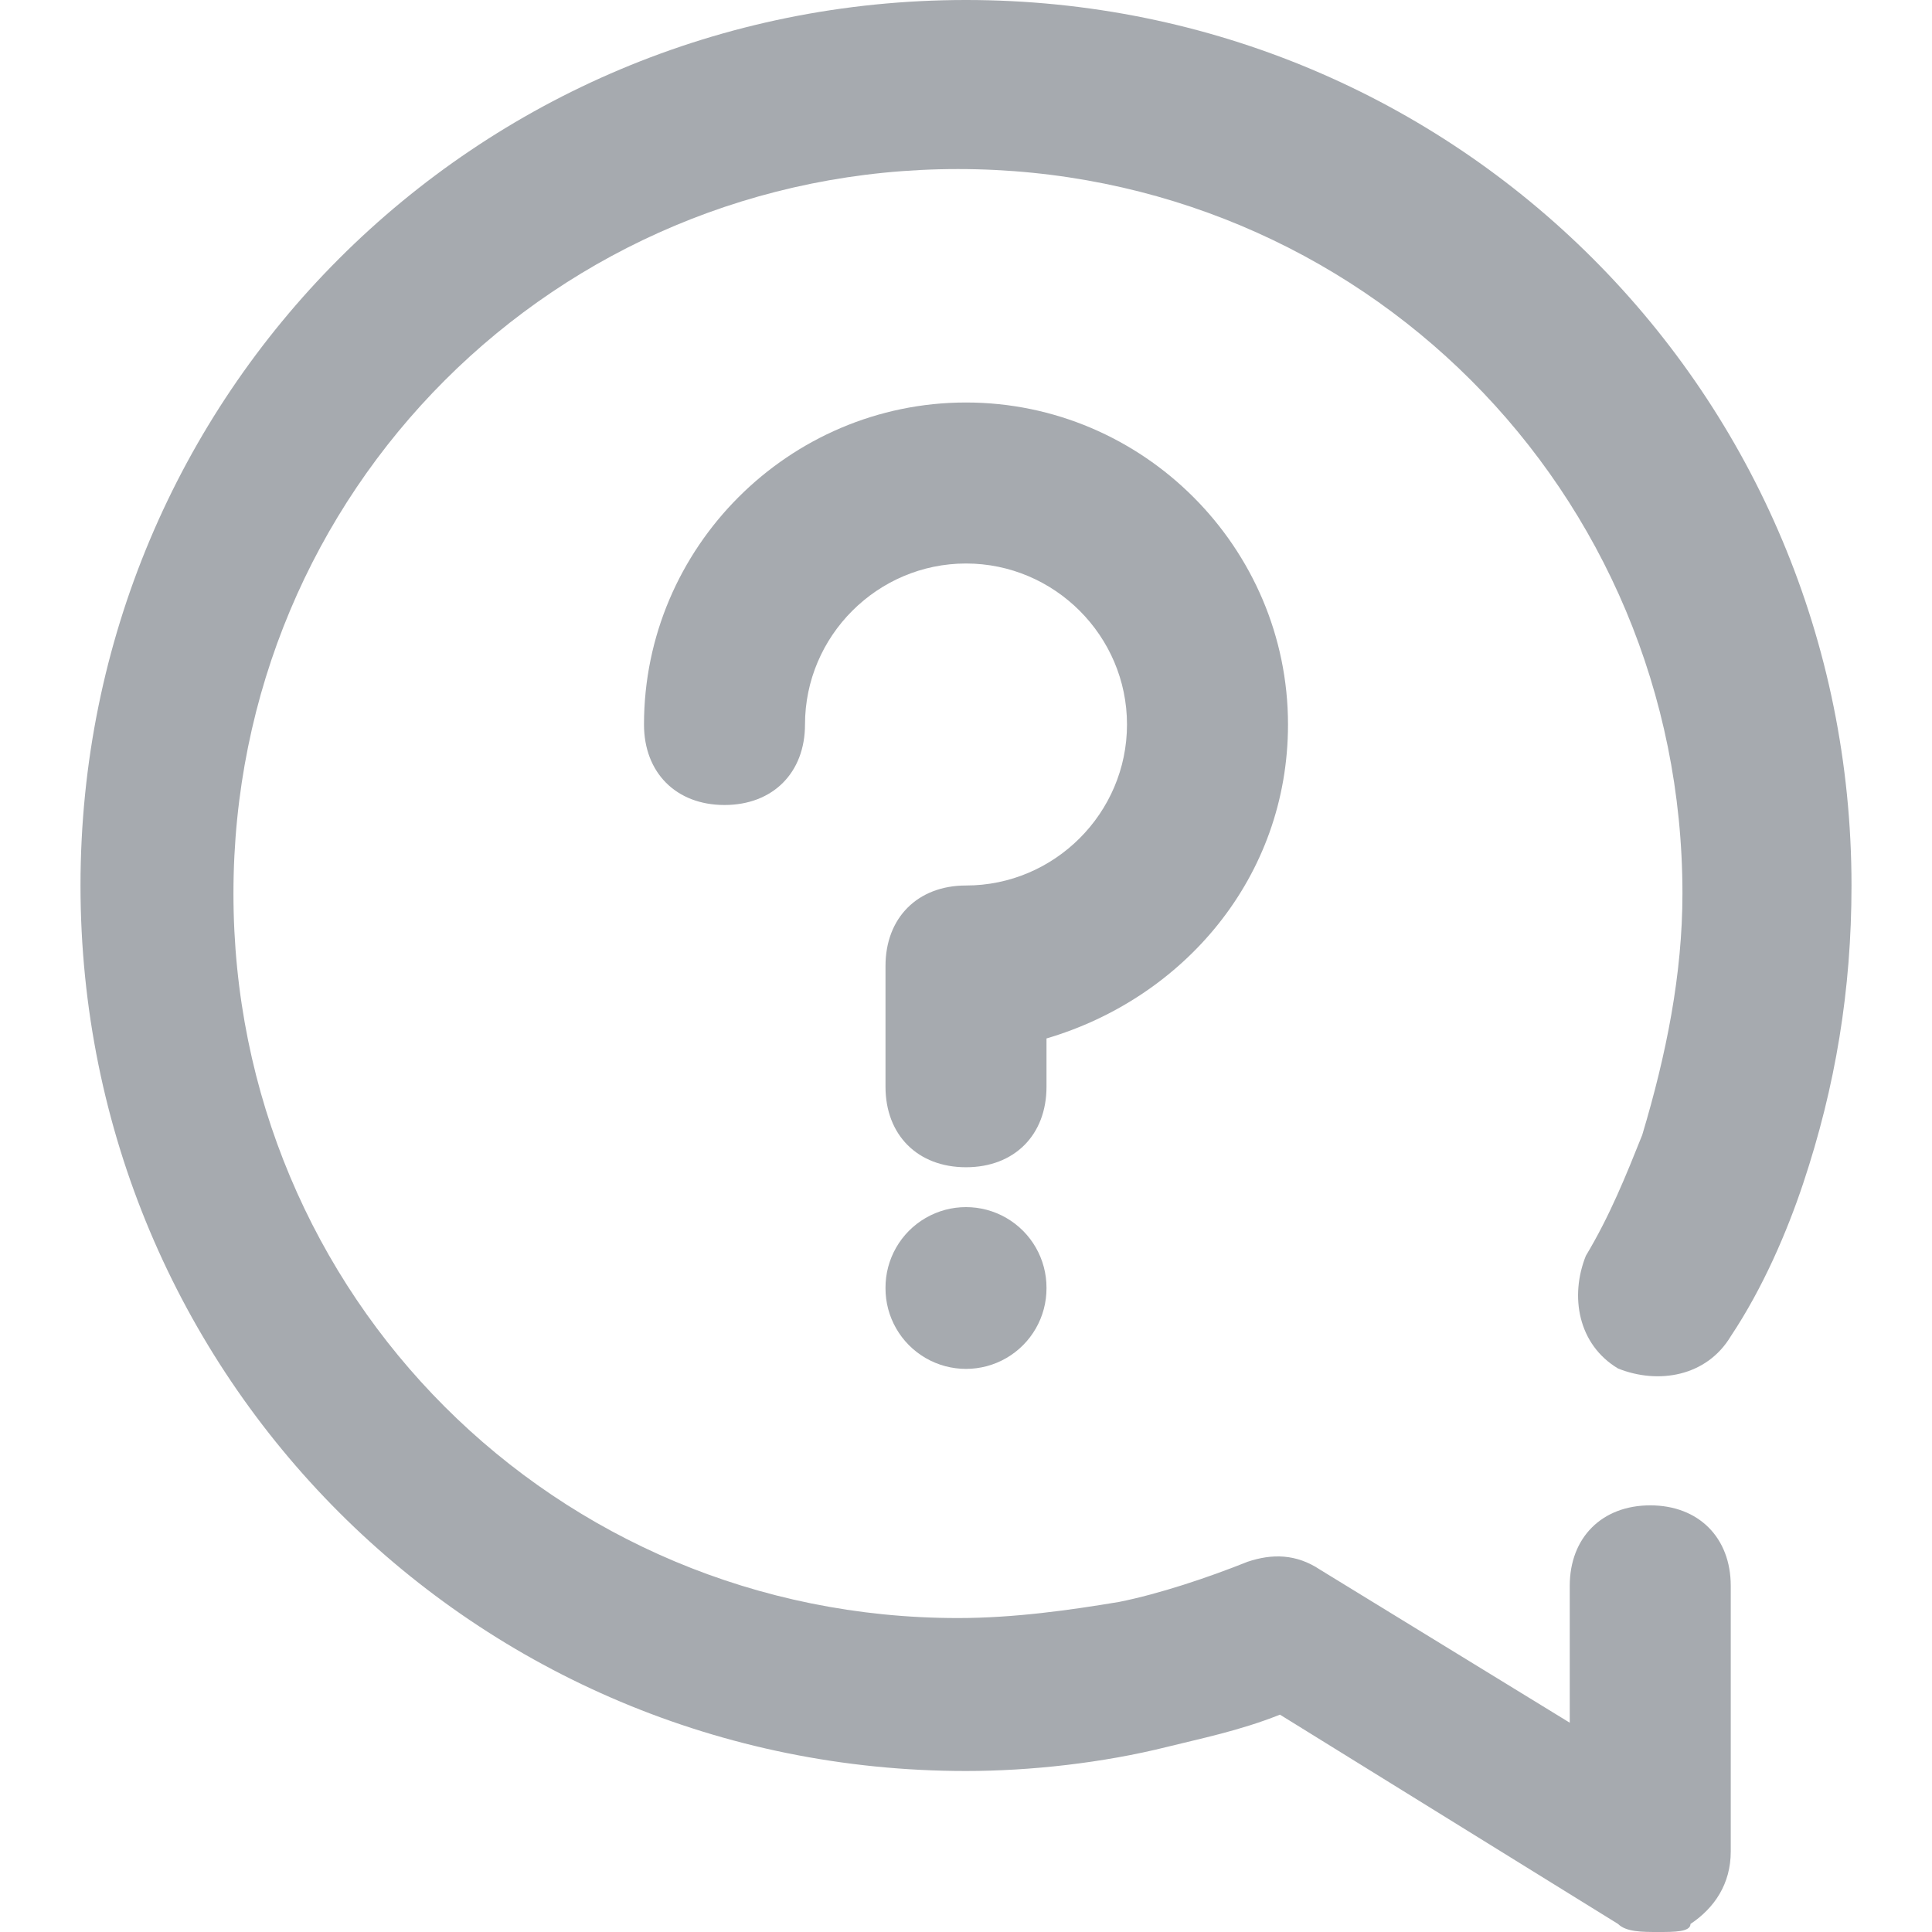
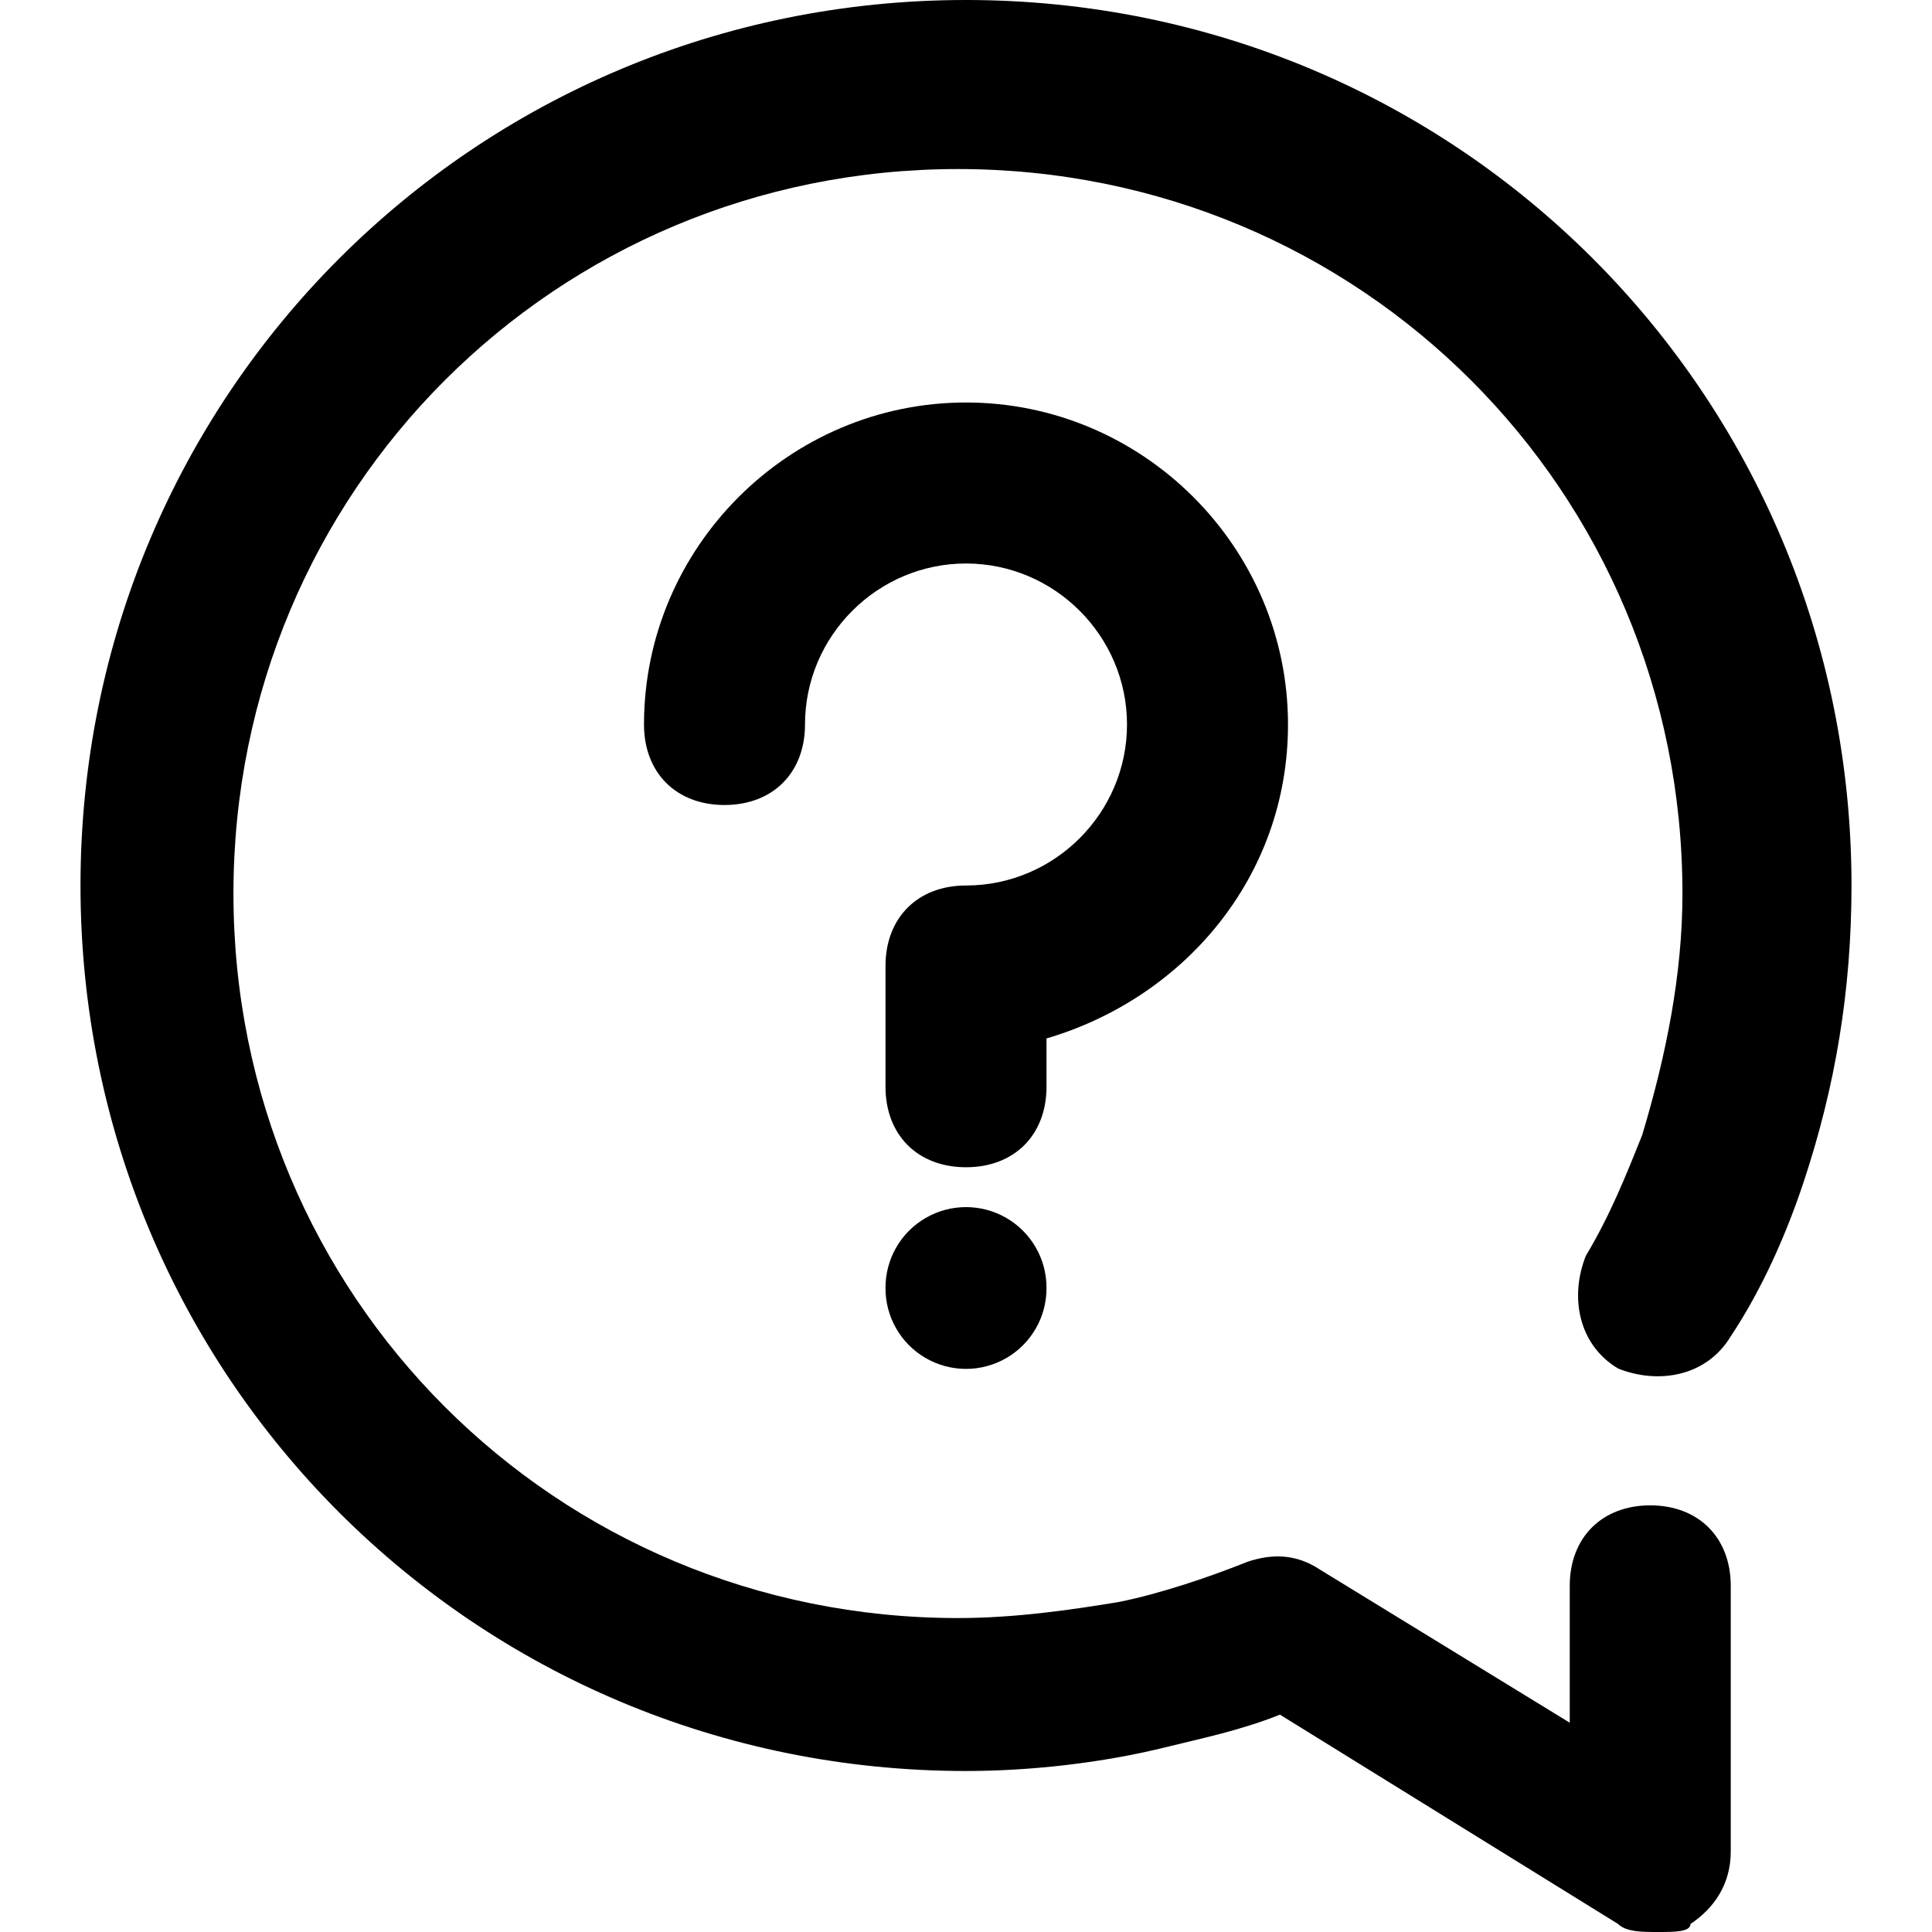
<svg xmlns="http://www.w3.org/2000/svg" t="1687851320065" class="icon" viewBox="0 0 1024 1024" version="1.1" p-id="1454" width="200" height="200">
-   <path d="M878.933 1024c-8.533 0-17.067 0-21.333-4.267l-179.2-110.933c-21.333 8.533-42.667 12.8-59.733 17.067-34.133 8.533-72.533 12.8-106.667 12.8-260.267 0-469.333-209.067-469.333-469.333S251.733 0 512 0s469.333 209.067 469.333 469.333c0 55.467-8.533 106.667-25.6 157.867-8.533 25.6-21.333 55.467-38.4 81.067-12.8 21.333-38.4 25.6-59.733 17.067-21.333-12.8-25.6-38.4-17.067-59.733 12.8-21.333 21.333-42.667 29.867-64 12.8-42.667 21.333-85.333 21.333-128 0-213.333-170.667-384-384-384s-384 170.667-384 384 170.667 384 384 384c29.867 0 59.733-4.267 85.333-8.533 21.333-4.267 46.933-12.8 68.267-21.333 12.8-4.267 25.6-4.267 38.4 4.267l132.267 81.067v-72.533c0-25.6 17.067-42.667 42.667-42.667s42.667 17.067 42.667 42.667V981.333c0 17.067-8.533 29.867-21.333 38.4 0 4.267-8.533 4.267-17.067 4.267z" fill="#A6AAAF" p-id="1455" />
-   <path d="M512 618.667c-25.6 0-42.667-17.067-42.667-42.667V512c0-25.6 17.067-42.667 42.667-42.667 46.933 0 85.333-38.4 85.333-85.333s-38.4-85.333-85.333-85.333-85.333 38.4-85.333 85.333c0 25.6-17.067 42.667-42.667 42.667s-42.667-17.067-42.667-42.667c0-93.867 76.8-170.667 170.667-170.667s170.667 76.8 170.667 170.667c0 81.067-55.467 145.067-128 166.4v25.6c0 25.6-17.067 42.667-42.667 42.667z" fill="#A6AAAF" p-id="1456" />
-   <path d="M512 682.667m-42.667 0a42.667 42.667 0 1 0 85.333 0 42.667 42.667 0 1 0-85.333 0Z" fill="#A6AAAF" p-id="1457" />
+   <path d="M878.933 1024c-8.533 0-17.067 0-21.333-4.267l-179.2-110.933c-21.333 8.533-42.667 12.8-59.733 17.067-34.133 8.533-72.533 12.8-106.667 12.8-260.267 0-469.333-209.067-469.333-469.333S251.733 0 512 0s469.333 209.067 469.333 469.333c0 55.467-8.533 106.667-25.6 157.867-8.533 25.6-21.333 55.467-38.4 81.067-12.8 21.333-38.4 25.6-59.733 17.067-21.333-12.8-25.6-38.4-17.067-59.733 12.8-21.333 21.333-42.667 29.867-64 12.8-42.667 21.333-85.333 21.333-128 0-213.333-170.667-384-384-384s-384 170.667-384 384 170.667 384 384 384c29.867 0 59.733-4.267 85.333-8.533 21.333-4.267 46.933-12.8 68.267-21.333 12.8-4.267 25.6-4.267 38.4 4.267l132.267 81.067v-72.533c0-25.6 17.067-42.667 42.667-42.667s42.667 17.067 42.667 42.667V981.333c0 17.067-8.533 29.867-21.333 38.4 0 4.267-8.533 4.267-17.067 4.267z" p-id="1455" />
+   <path d="M512 618.667c-25.6 0-42.667-17.067-42.667-42.667V512c0-25.6 17.067-42.667 42.667-42.667 46.933 0 85.333-38.4 85.333-85.333s-38.4-85.333-85.333-85.333-85.333 38.4-85.333 85.333c0 25.6-17.067 42.667-42.667 42.667s-42.667-17.067-42.667-42.667c0-93.867 76.8-170.667 170.667-170.667s170.667 76.8 170.667 170.667c0 81.067-55.467 145.067-128 166.4v25.6c0 25.6-17.067 42.667-42.667 42.667z" p-id="1456" />
+   <path d="M512 682.667m-42.667 0a42.667 42.667 0 1 0 85.333 0 42.667 42.667 0 1 0-85.333 0Z" p-id="1457" />
</svg>
